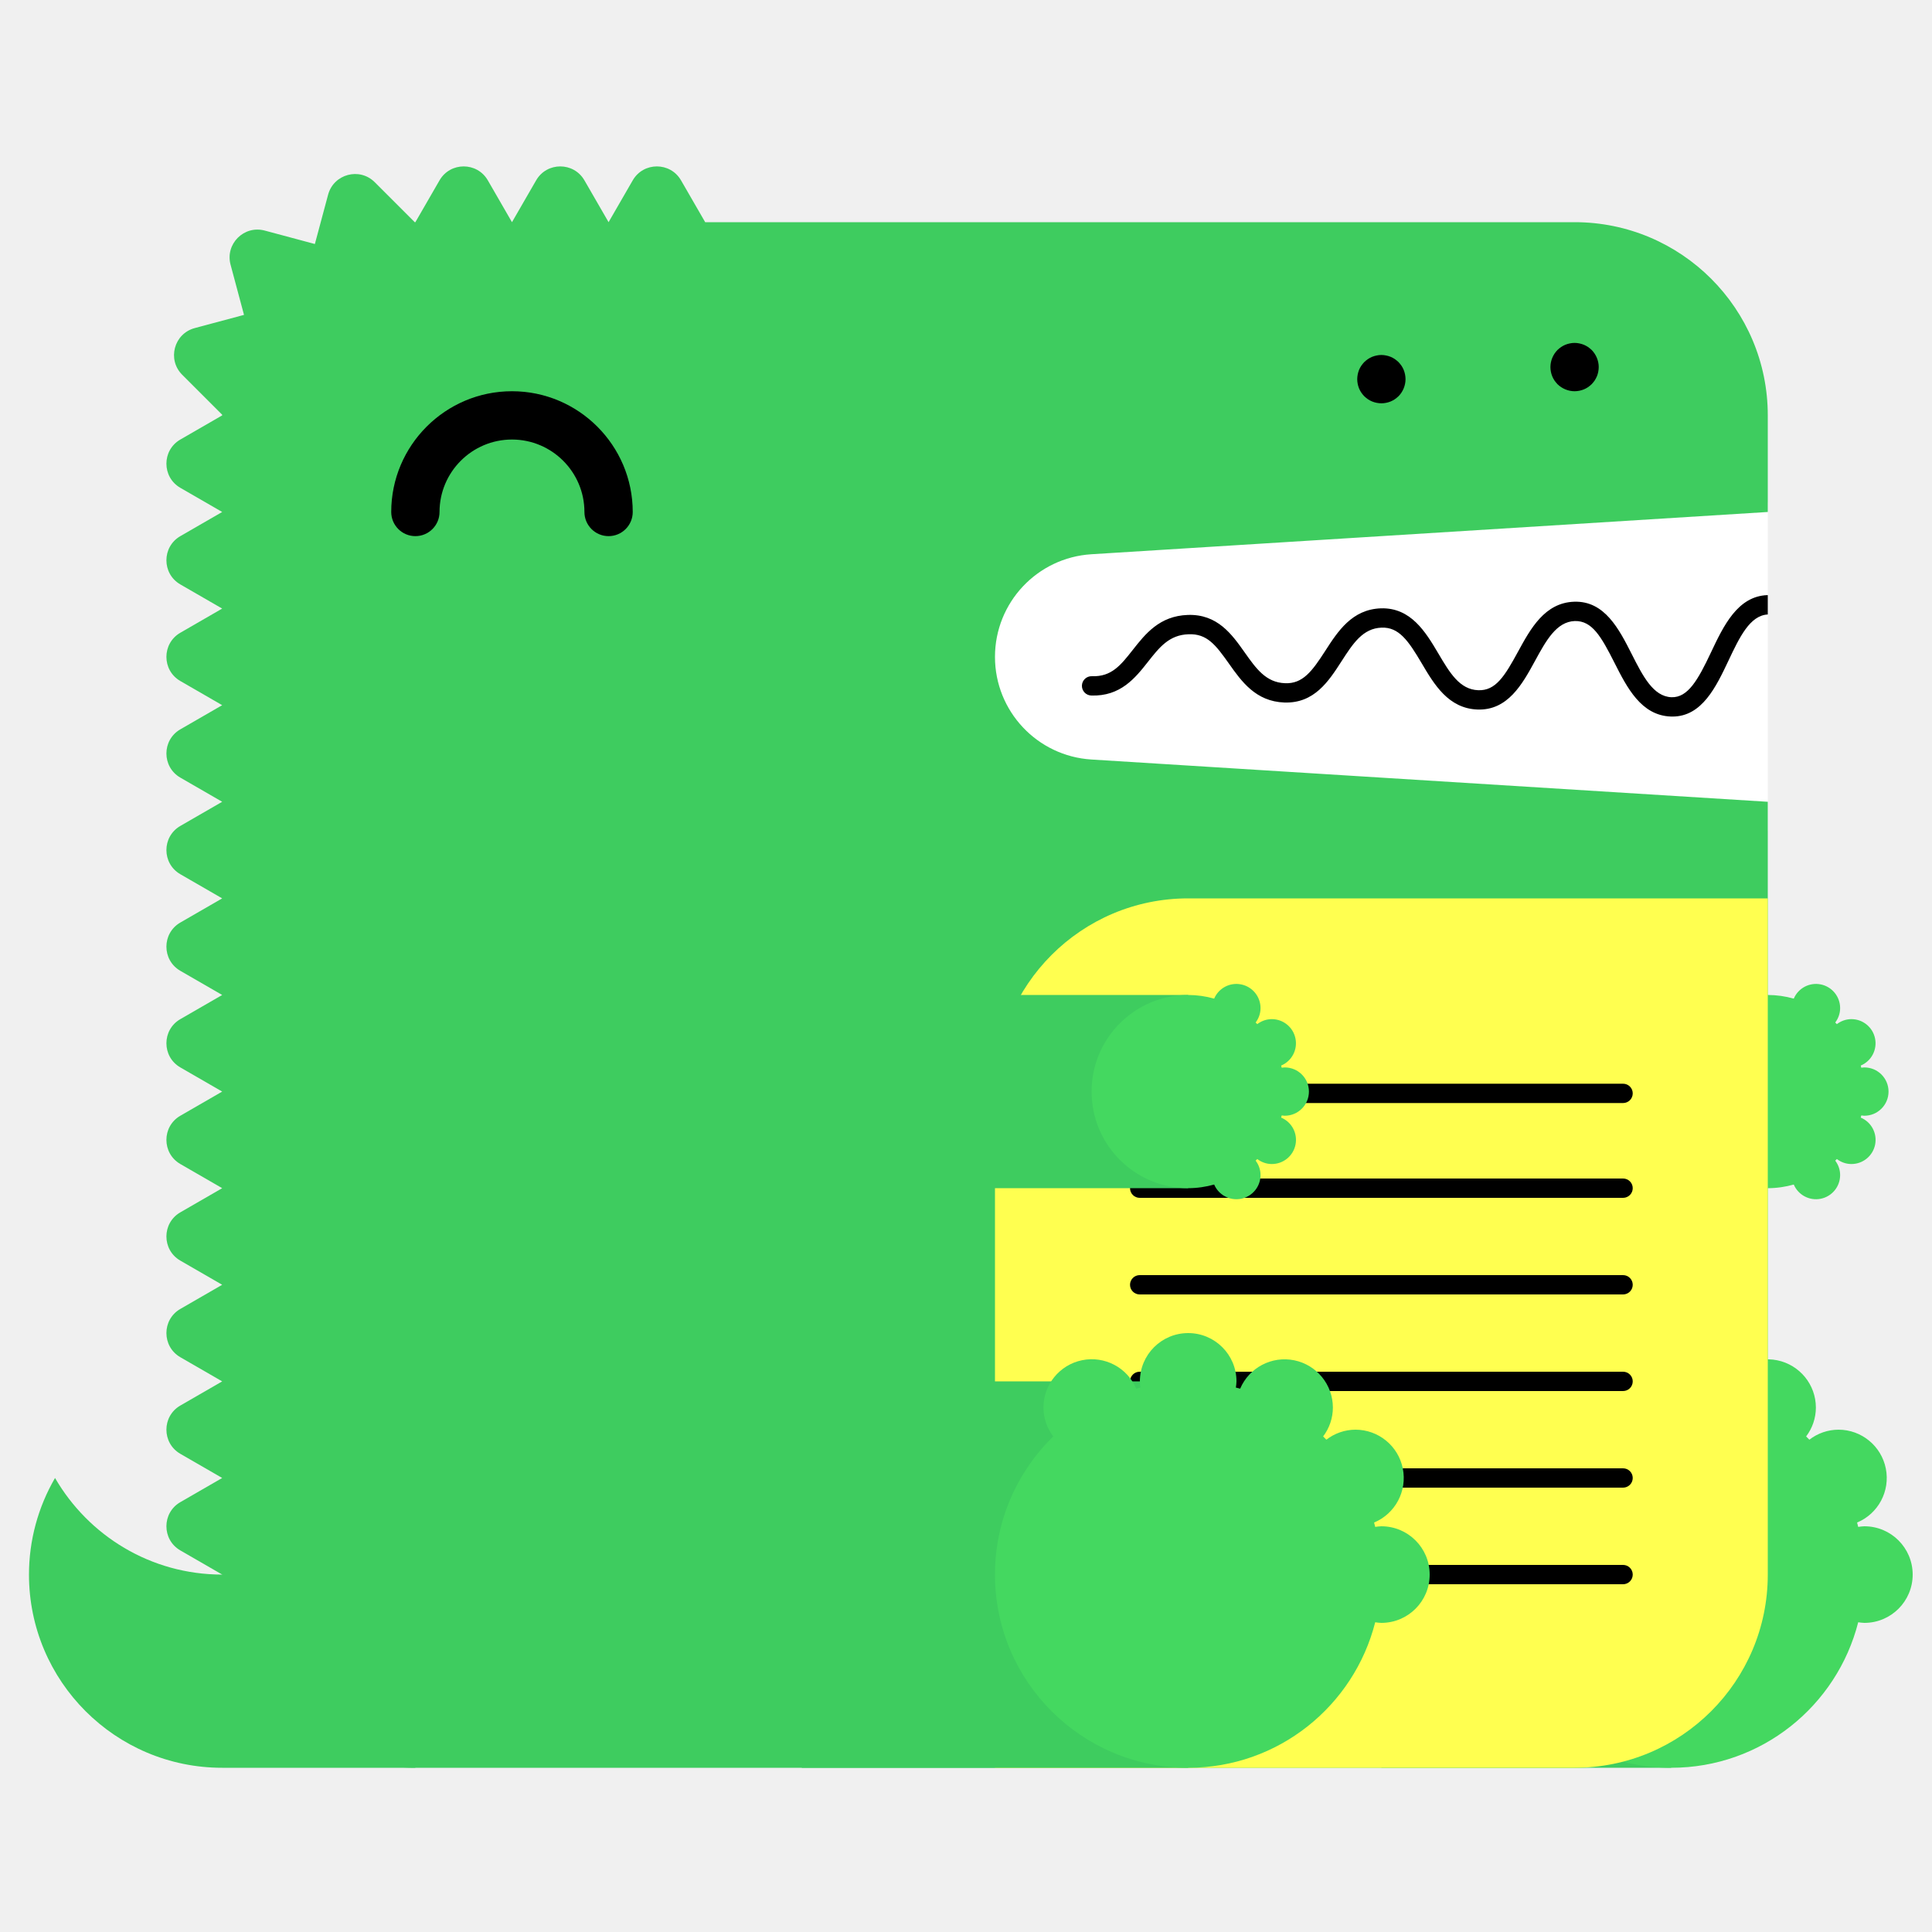
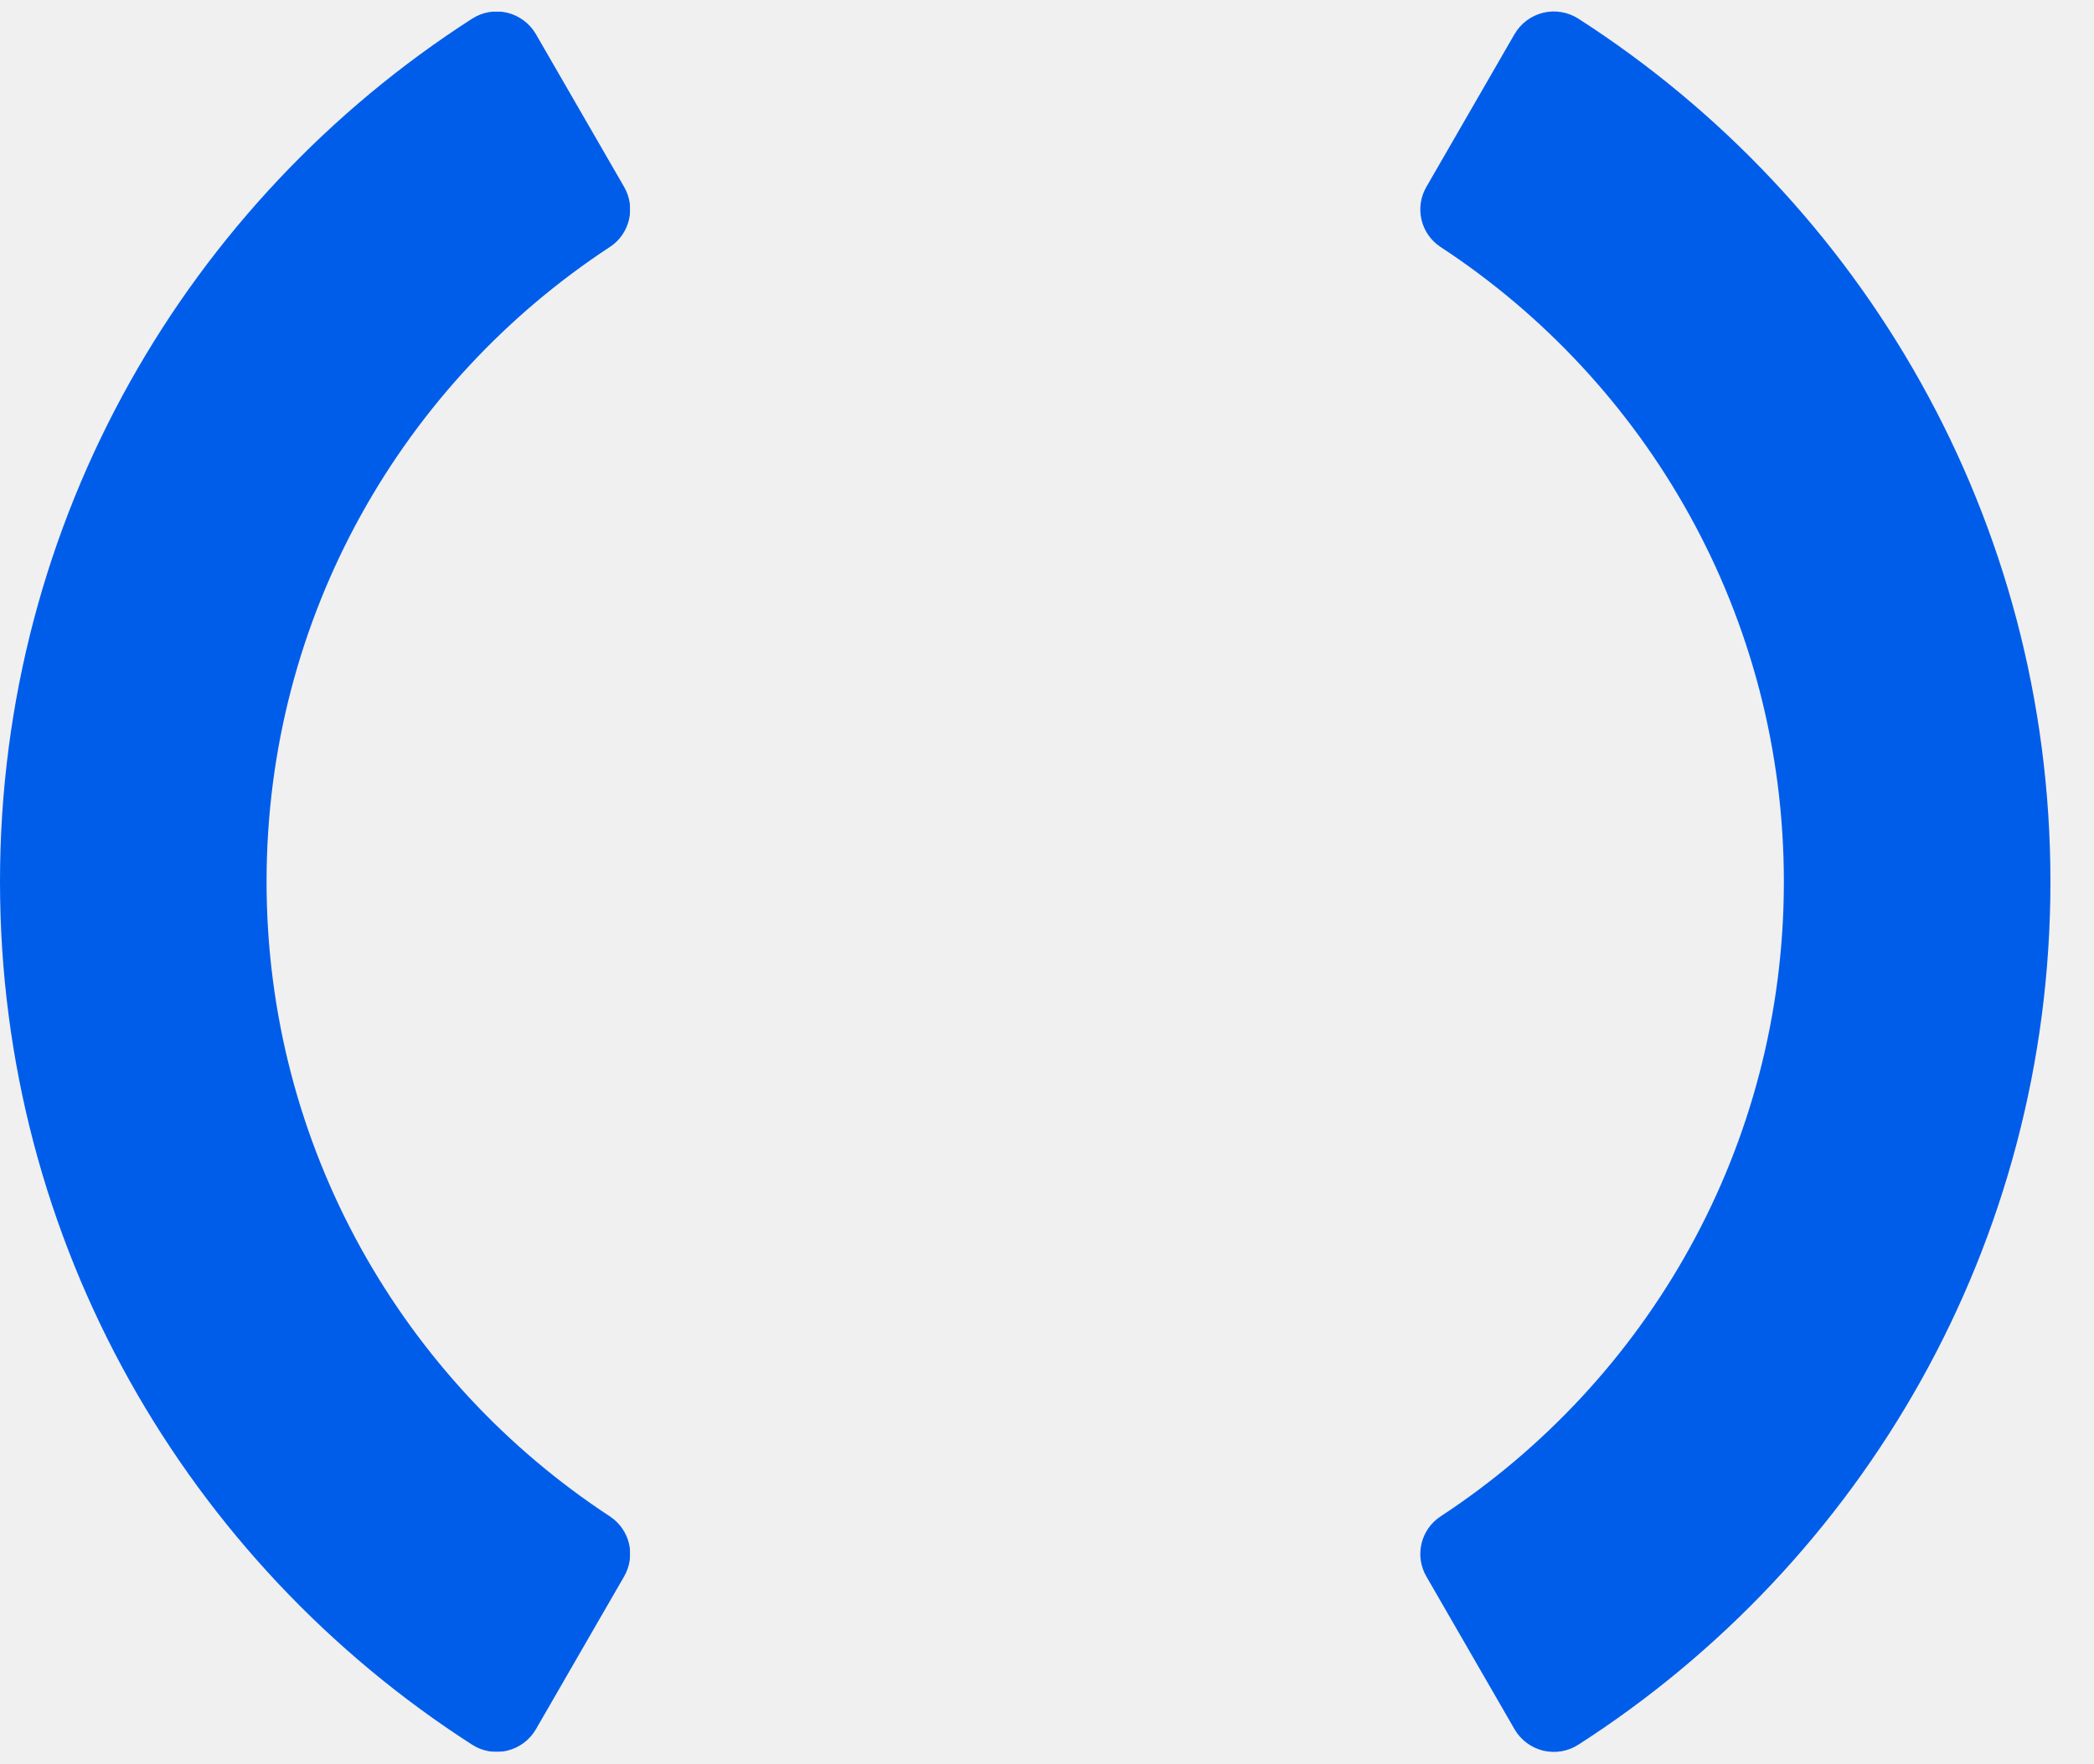
- <svg xmlns="http://www.w3.org/2000/svg" width="200" height="200" viewBox="0 0 200 200">
-   <g fill="none" fill-rule="evenodd">
-     <path fill="#FFF" d="M99 52h84v34H99z" />
-     <path d="M23 163c-7.398 0-13.843-4.027-17.303-10A19.886 19.886 0 0 0 3 163c0 11.046 8.954 20 20 20h20v-20H23z" fill="#3ECC5F" />
-     <path d="M112.98 57.376L183 53V43c0-11.046-8.954-20-20-20H73l-2.5-4.33c-1.112-1.925-3.889-1.925-5 0L63 23l-2.5-4.33c-1.111-1.925-3.889-1.925-5 0L53 23l-2.5-4.33c-1.111-1.925-3.889-1.925-5 0L43 23c-.022 0-.042.003-.065.003l-4.142-4.141c-1.57-1.571-4.252-.853-4.828 1.294l-1.369 5.104-5.192-1.392c-2.148-.575-4.111 1.389-3.535 3.536l1.39 5.193-5.102 1.367c-2.148.576-2.867 3.259-1.296 4.83l4.142 4.142c0 .021-.003.042-.003.064l-4.33 2.5c-1.925 1.111-1.925 3.889 0 5L23 53l-4.33 2.5c-1.925 1.111-1.925 3.889 0 5L23 63l-4.33 2.5c-1.925 1.111-1.925 3.889 0 5L23 73l-4.33 2.5c-1.925 1.111-1.925 3.889 0 5L23 83l-4.33 2.5c-1.925 1.111-1.925 3.889 0 5L23 93l-4.33 2.5c-1.925 1.111-1.925 3.889 0 5L23 103l-4.33 2.5c-1.925 1.111-1.925 3.889 0 5L23 113l-4.33 2.5c-1.925 1.111-1.925 3.889 0 5L23 123l-4.33 2.5c-1.925 1.111-1.925 3.889 0 5L23 133l-4.33 2.5c-1.925 1.111-1.925 3.889 0 5L23 143l-4.33 2.5c-1.925 1.111-1.925 3.889 0 5L23 153l-4.33 2.5c-1.925 1.111-1.925 3.889 0 5L23 163c0 11.046 8.954 20 20 20h120c11.046 0 20-8.954 20-20V83l-70.02-4.376A10.645 10.645 0 0 1 103 68c0-5.621 4.37-10.273 9.98-10.624" fill="#3ECC5F" />
-     <path fill="#3ECC5F" d="M143 183h30v-40h-30z" />
-     <path d="M193 158c-.219 0-.428.037-.639.064-.038-.15-.074-.301-.116-.451A5 5 0 0 0 190.32 148a4.96 4.96 0 0 0-3.016 1.036 26.531 26.531 0 0 0-.335-.336 4.955 4.955 0 0 0 1.011-2.987 5 5 0 0 0-9.599-1.959c-.148-.042-.297-.077-.445-.115.027-.211.064-.42.064-.639a5 5 0 0 0-5-5 5 5 0 0 0-5 5c0 .219.037.428.064.639-.148.038-.297.073-.445.115a4.998 4.998 0 0 0-9.599 1.959c0 1.125.384 2.151 1.011 2.987-3.717 3.632-6.031 8.693-6.031 14.3 0 11.046 8.954 20 20 20 9.339 0 17.16-6.41 19.361-15.064.211.027.42.064.639.064a5 5 0 0 0 5-5 5 5 0 0 0-5-5" fill="#44D860" />
-     <path fill="#3ECC5F" d="M153 123h30v-20h-30z" />
-     <path d="M193 115.5a2.5 2.5 0 1 0 0-5c-.109 0-.214.019-.319.032-.02-.075-.037-.15-.058-.225a2.501 2.501 0 0 0-.963-4.807c-.569 0-1.088.197-1.508.518a6.653 6.653 0 0 0-.168-.168c.314-.417.506-.931.506-1.494a2.5 2.5 0 0 0-4.8-.979A9.987 9.987 0 0 0 183 103c-5.522 0-10 4.478-10 10s4.478 10 10 10c.934 0 1.833-.138 2.69-.377a2.5 2.5 0 0 0 4.8-.979c0-.563-.192-1.077-.506-1.494.057-.055.113-.111.168-.168.42.321.939.518 1.508.518a2.5 2.5 0 0 0 .963-4.807c.021-.074.038-.15.058-.225.105.013.21.032.319.032" fill="#44D860" />
-     <path d="M63 55.5a2.5 2.5 0 0 1-2.5-2.5c0-4.136-3.364-7.5-7.5-7.5s-7.5 3.364-7.5 7.5a2.5 2.5 0 1 1-5 0c0-6.893 5.607-12.5 12.5-12.5S65.5 46.107 65.5 53a2.5 2.5 0 0 1-2.5 2.5" fill="#000" />
-     <path d="M103 183h60c11.046 0 20-8.954 20-20V93h-60c-11.046 0-20 8.954-20 20v70z" fill="#FFFF50" />
-     <path d="M168.02 124h-50.04a1 1 0 1 1 0-2h50.04a1 1 0 1 1 0 2m0 20h-50.04a1 1 0 1 1 0-2h50.04a1 1 0 1 1 0 2m0 20h-50.04a1 1 0 1 1 0-2h50.04a1 1 0 1 1 0 2m0-49.814h-50.04a1 1 0 1 1 0-2h50.04a1 1 0 1 1 0 2m0 19.814h-50.04a1 1 0 1 1 0-2h50.04a1 1 0 1 1 0 2m0 20h-50.04a1 1 0 1 1 0-2h50.04a1 1 0 1 1 0 2M183 61.611c-.012 0-.022-.006-.034-.005-3.09.105-4.552 3.196-5.842 5.923-1.346 2.85-2.387 4.703-4.093 4.647-1.889-.068-2.969-2.202-4.113-4.46-1.314-2.594-2.814-5.536-5.963-5.426-3.046.104-4.513 2.794-5.807 5.167-1.377 2.528-2.314 4.065-4.121 3.994-1.927-.07-2.951-1.805-4.136-3.813-1.321-2.236-2.848-4.75-5.936-4.664-2.994.103-4.465 2.385-5.763 4.4-1.373 2.13-2.335 3.428-4.165 3.351-1.973-.07-2.992-1.51-4.171-3.177-1.324-1.873-2.816-3.993-5.895-3.89-2.928.1-4.399 1.97-5.696 3.618-1.232 1.564-2.194 2.802-4.229 2.724a1 1 0 0 0-.072 2c3.017.101 4.545-1.8 5.872-3.487 1.177-1.496 2.193-2.787 4.193-2.855 1.926-.082 2.829 1.115 4.195 3.045 1.297 1.834 2.769 3.914 5.731 4.021 3.103.104 4.596-2.215 5.918-4.267 1.182-1.834 2.202-3.417 4.15-3.484 1.793-.067 2.769 1.35 4.145 3.681 1.297 2.197 2.766 4.686 5.787 4.796 3.125.108 4.634-2.62 5.949-5.035 1.139-2.088 2.214-4.06 4.119-4.126 1.793-.042 2.728 1.595 4.111 4.33 1.292 2.553 2.757 5.445 5.825 5.556l.169.003c3.064 0 4.518-3.075 5.805-5.794 1.139-2.41 2.217-4.68 4.067-4.773v-2z" fill="#000" />
-     <path fill="#3ECC5F" d="M83 183h40v-40H83z" />
-     <path d="M143 158c-.219 0-.428.037-.639.064-.038-.15-.074-.301-.116-.451A5 5 0 0 0 140.32 148a4.96 4.96 0 0 0-3.016 1.036 26.531 26.531 0 0 0-.335-.336 4.955 4.955 0 0 0 1.011-2.987 5 5 0 0 0-9.599-1.959c-.148-.042-.297-.077-.445-.115.027-.211.064-.42.064-.639a5 5 0 0 0-5-5 5 5 0 0 0-5 5c0 .219.037.428.064.639-.148.038-.297.073-.445.115a4.998 4.998 0 0 0-9.599 1.959c0 1.125.384 2.151 1.011 2.987-3.717 3.632-6.031 8.693-6.031 14.3 0 11.046 8.954 20 20 20 9.339 0 17.16-6.41 19.361-15.064.211.027.42.064.639.064a5 5 0 0 0 5-5 5 5 0 0 0-5-5" fill="#44D860" />
-     <path fill="#3ECC5F" d="M83 123h40v-20H83z" />
-     <path d="M133 115.5a2.5 2.5 0 1 0 0-5c-.109 0-.214.019-.319.032-.02-.075-.037-.15-.058-.225a2.501 2.501 0 0 0-.963-4.807c-.569 0-1.088.197-1.508.518a6.653 6.653 0 0 0-.168-.168c.314-.417.506-.931.506-1.494a2.5 2.5 0 0 0-4.8-.979A9.987 9.987 0 0 0 123 103c-5.522 0-10 4.478-10 10s4.478 10 10 10c.934 0 1.833-.138 2.69-.377a2.5 2.5 0 0 0 4.8-.979c0-.563-.192-1.077-.506-1.494.057-.055.113-.111.168-.168.42.321.939.518 1.508.518a2.5 2.5 0 0 0 .963-4.807c.021-.074.038-.15.058-.225.105.013.21.032.319.032" fill="#44D860" />
-     <path d="M143 41.75c-.16 0-.33-.02-.49-.05a2.52 2.52 0 0 1-.47-.14c-.15-.06-.29-.14-.431-.23-.13-.09-.259-.2-.38-.31-.109-.12-.219-.24-.309-.38s-.17-.28-.231-.43a2.619 2.619 0 0 1-.189-.96c0-.16.02-.33.05-.49.03-.16.08-.31.139-.47.061-.15.141-.29.231-.43.09-.13.2-.26.309-.38.121-.11.25-.22.38-.31.141-.09.281-.17.431-.23.149-.06.31-.11.47-.14.32-.07.65-.07.98 0 .159.03.32.08.47.14.149.06.29.14.43.23.13.09.259.2.38.31.11.12.22.25.31.38.09.14.17.28.23.43.06.16.11.31.14.47.029.16.05.33.05.49 0 .66-.271 1.31-.73 1.77-.121.11-.25.22-.38.31-.14.09-.281.17-.43.23a2.565 2.565 0 0 1-.96.19m20-1.25c-.66 0-1.3-.27-1.771-.73a3.802 3.802 0 0 1-.309-.38c-.09-.14-.17-.28-.231-.43a2.619 2.619 0 0 1-.189-.96c0-.66.27-1.3.729-1.77.121-.11.25-.22.38-.31.141-.09.281-.17.431-.23.149-.06.31-.11.47-.14.32-.07.66-.07.98 0 .159.03.32.08.47.14.149.06.29.14.43.23.13.09.259.2.38.31.459.47.73 1.11.73 1.77 0 .16-.021.33-.05.49-.03.16-.08.32-.14.47-.07.15-.14.29-.23.43-.09.13-.2.26-.31.38-.121.11-.25.22-.38.31-.14.09-.281.17-.43.23a2.565 2.565 0 0 1-.96.19" fill="#000" />
+ <svg xmlns="http://www.w3.org/2000/svg" width="57" height="48" viewBox="0 0 57 48" fill="none">
+   <mask id="mask0_7864_43744" style="mask-type:alpha" maskUnits="userSpaceOnUse" x="0" y="0" width="18" height="48">
+     <path d="M0 0.313H17.153V47.687H0V0.313Z" fill="white" />
+   </mask>
+   <g mask="url(#mask0_7864_43744)">
+     <path fill-rule="evenodd" clip-rule="evenodd" d="M16.989 42.911C17.145 42.642 17.193 42.323 17.122 42.019C17.05 41.716 16.865 41.451 16.605 41.279C10.976 37.591 7.256 31.232 7.256 23.999C7.256 16.768 10.976 10.409 16.605 6.72C16.865 6.549 17.05 6.284 17.121 5.981C17.193 5.677 17.145 5.358 16.989 5.088L14.586 0.927C14.502 0.782 14.389 0.656 14.255 0.557C14.121 0.457 13.968 0.385 13.806 0.346C13.643 0.307 13.475 0.302 13.31 0.33C13.145 0.358 12.988 0.42 12.848 0.511C5.122 5.473 0 14.136 0 24C0 33.864 5.122 42.526 12.848 47.489C12.988 47.58 13.145 47.641 13.31 47.67C13.475 47.698 13.643 47.692 13.806 47.654C13.968 47.615 14.121 47.543 14.255 47.444C14.389 47.344 14.502 47.218 14.586 47.074L16.989 42.911Z" fill="#005DEA" />
  </g>
+   <path fill-rule="evenodd" clip-rule="evenodd" d="M41.228 0.926L38.826 5.089C38.67 5.358 38.622 5.677 38.694 5.981C38.765 6.284 38.949 6.548 39.209 6.72C44.838 10.408 48.558 16.768 48.558 24C48.558 31.232 44.838 37.591 39.209 41.28C38.949 41.452 38.765 41.716 38.694 42.019C38.622 42.323 38.67 42.642 38.826 42.911L41.228 47.073C41.312 47.218 41.425 47.344 41.559 47.443C41.693 47.543 41.846 47.614 42.008 47.654C42.171 47.692 42.34 47.698 42.504 47.67C42.669 47.642 42.826 47.58 42.967 47.489C50.693 42.527 55.814 33.864 55.814 24C55.814 14.136 50.692 5.473 42.967 0.51C42.826 0.42 42.669 0.358 42.504 0.33C42.34 0.302 42.171 0.307 42.009 0.346C41.846 0.385 41.693 0.457 41.559 0.557C41.425 0.656 41.313 0.782 41.229 0.927" fill="#005DEA" />
</svg>
